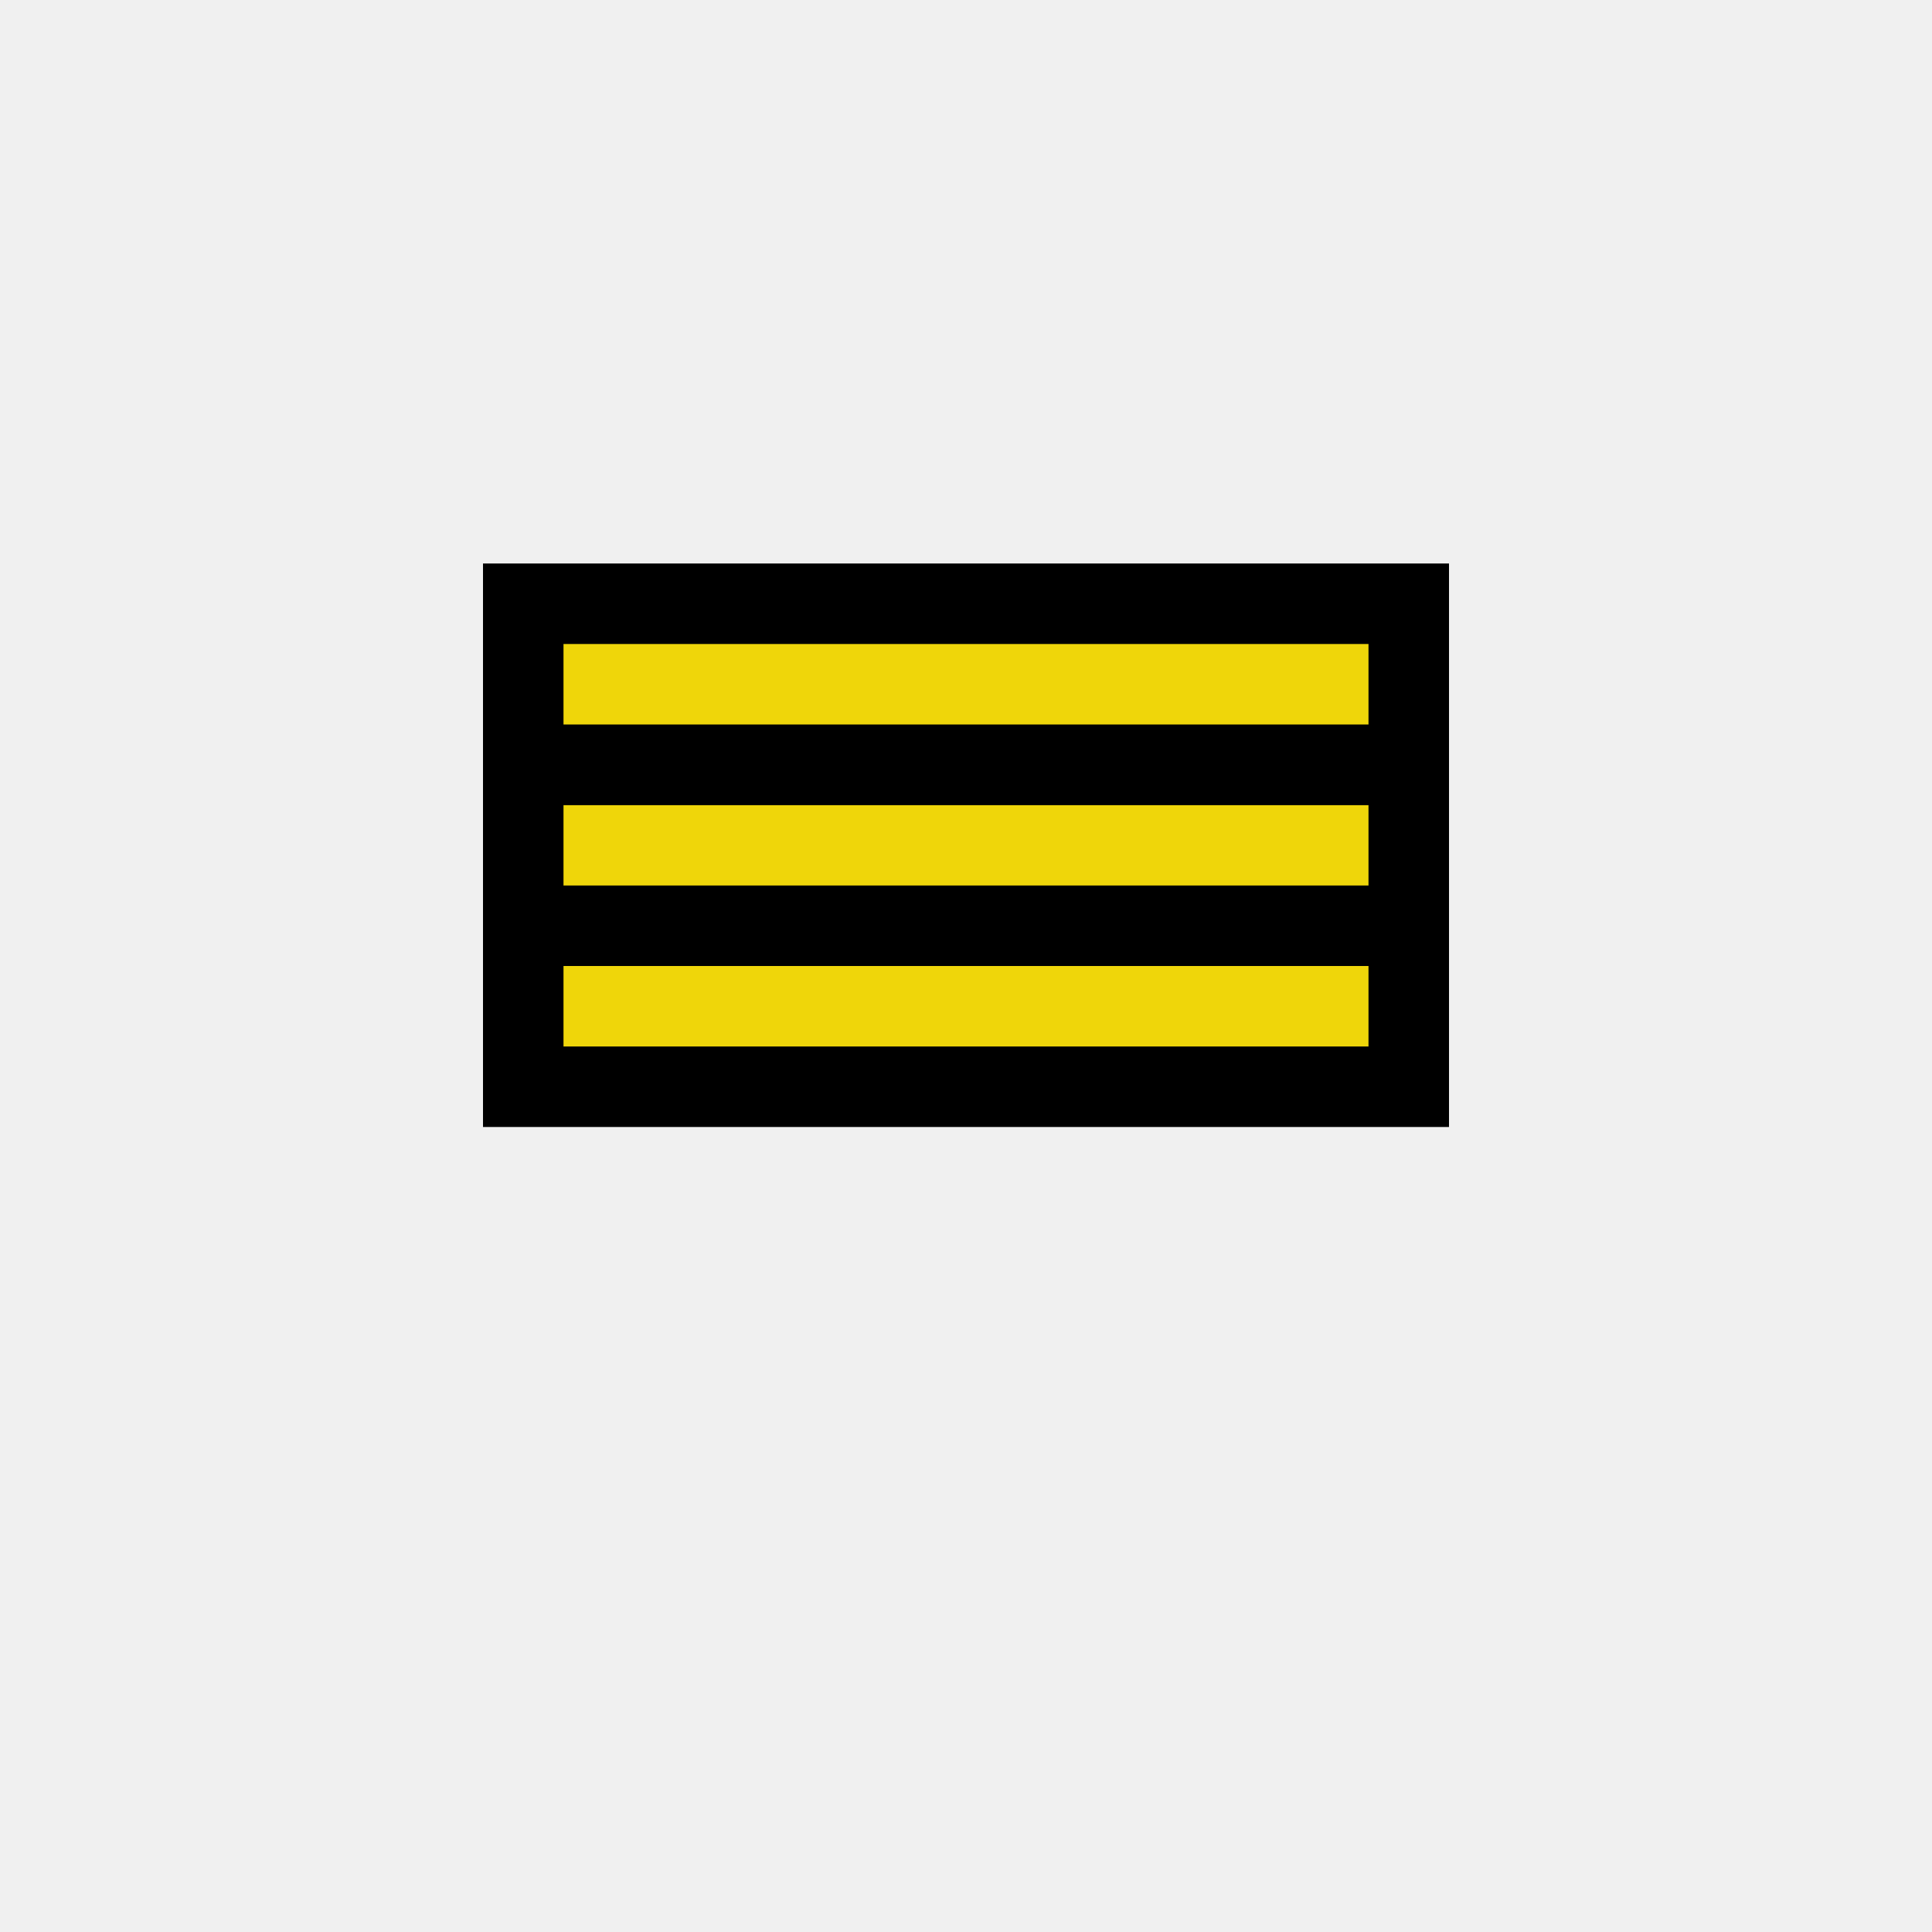
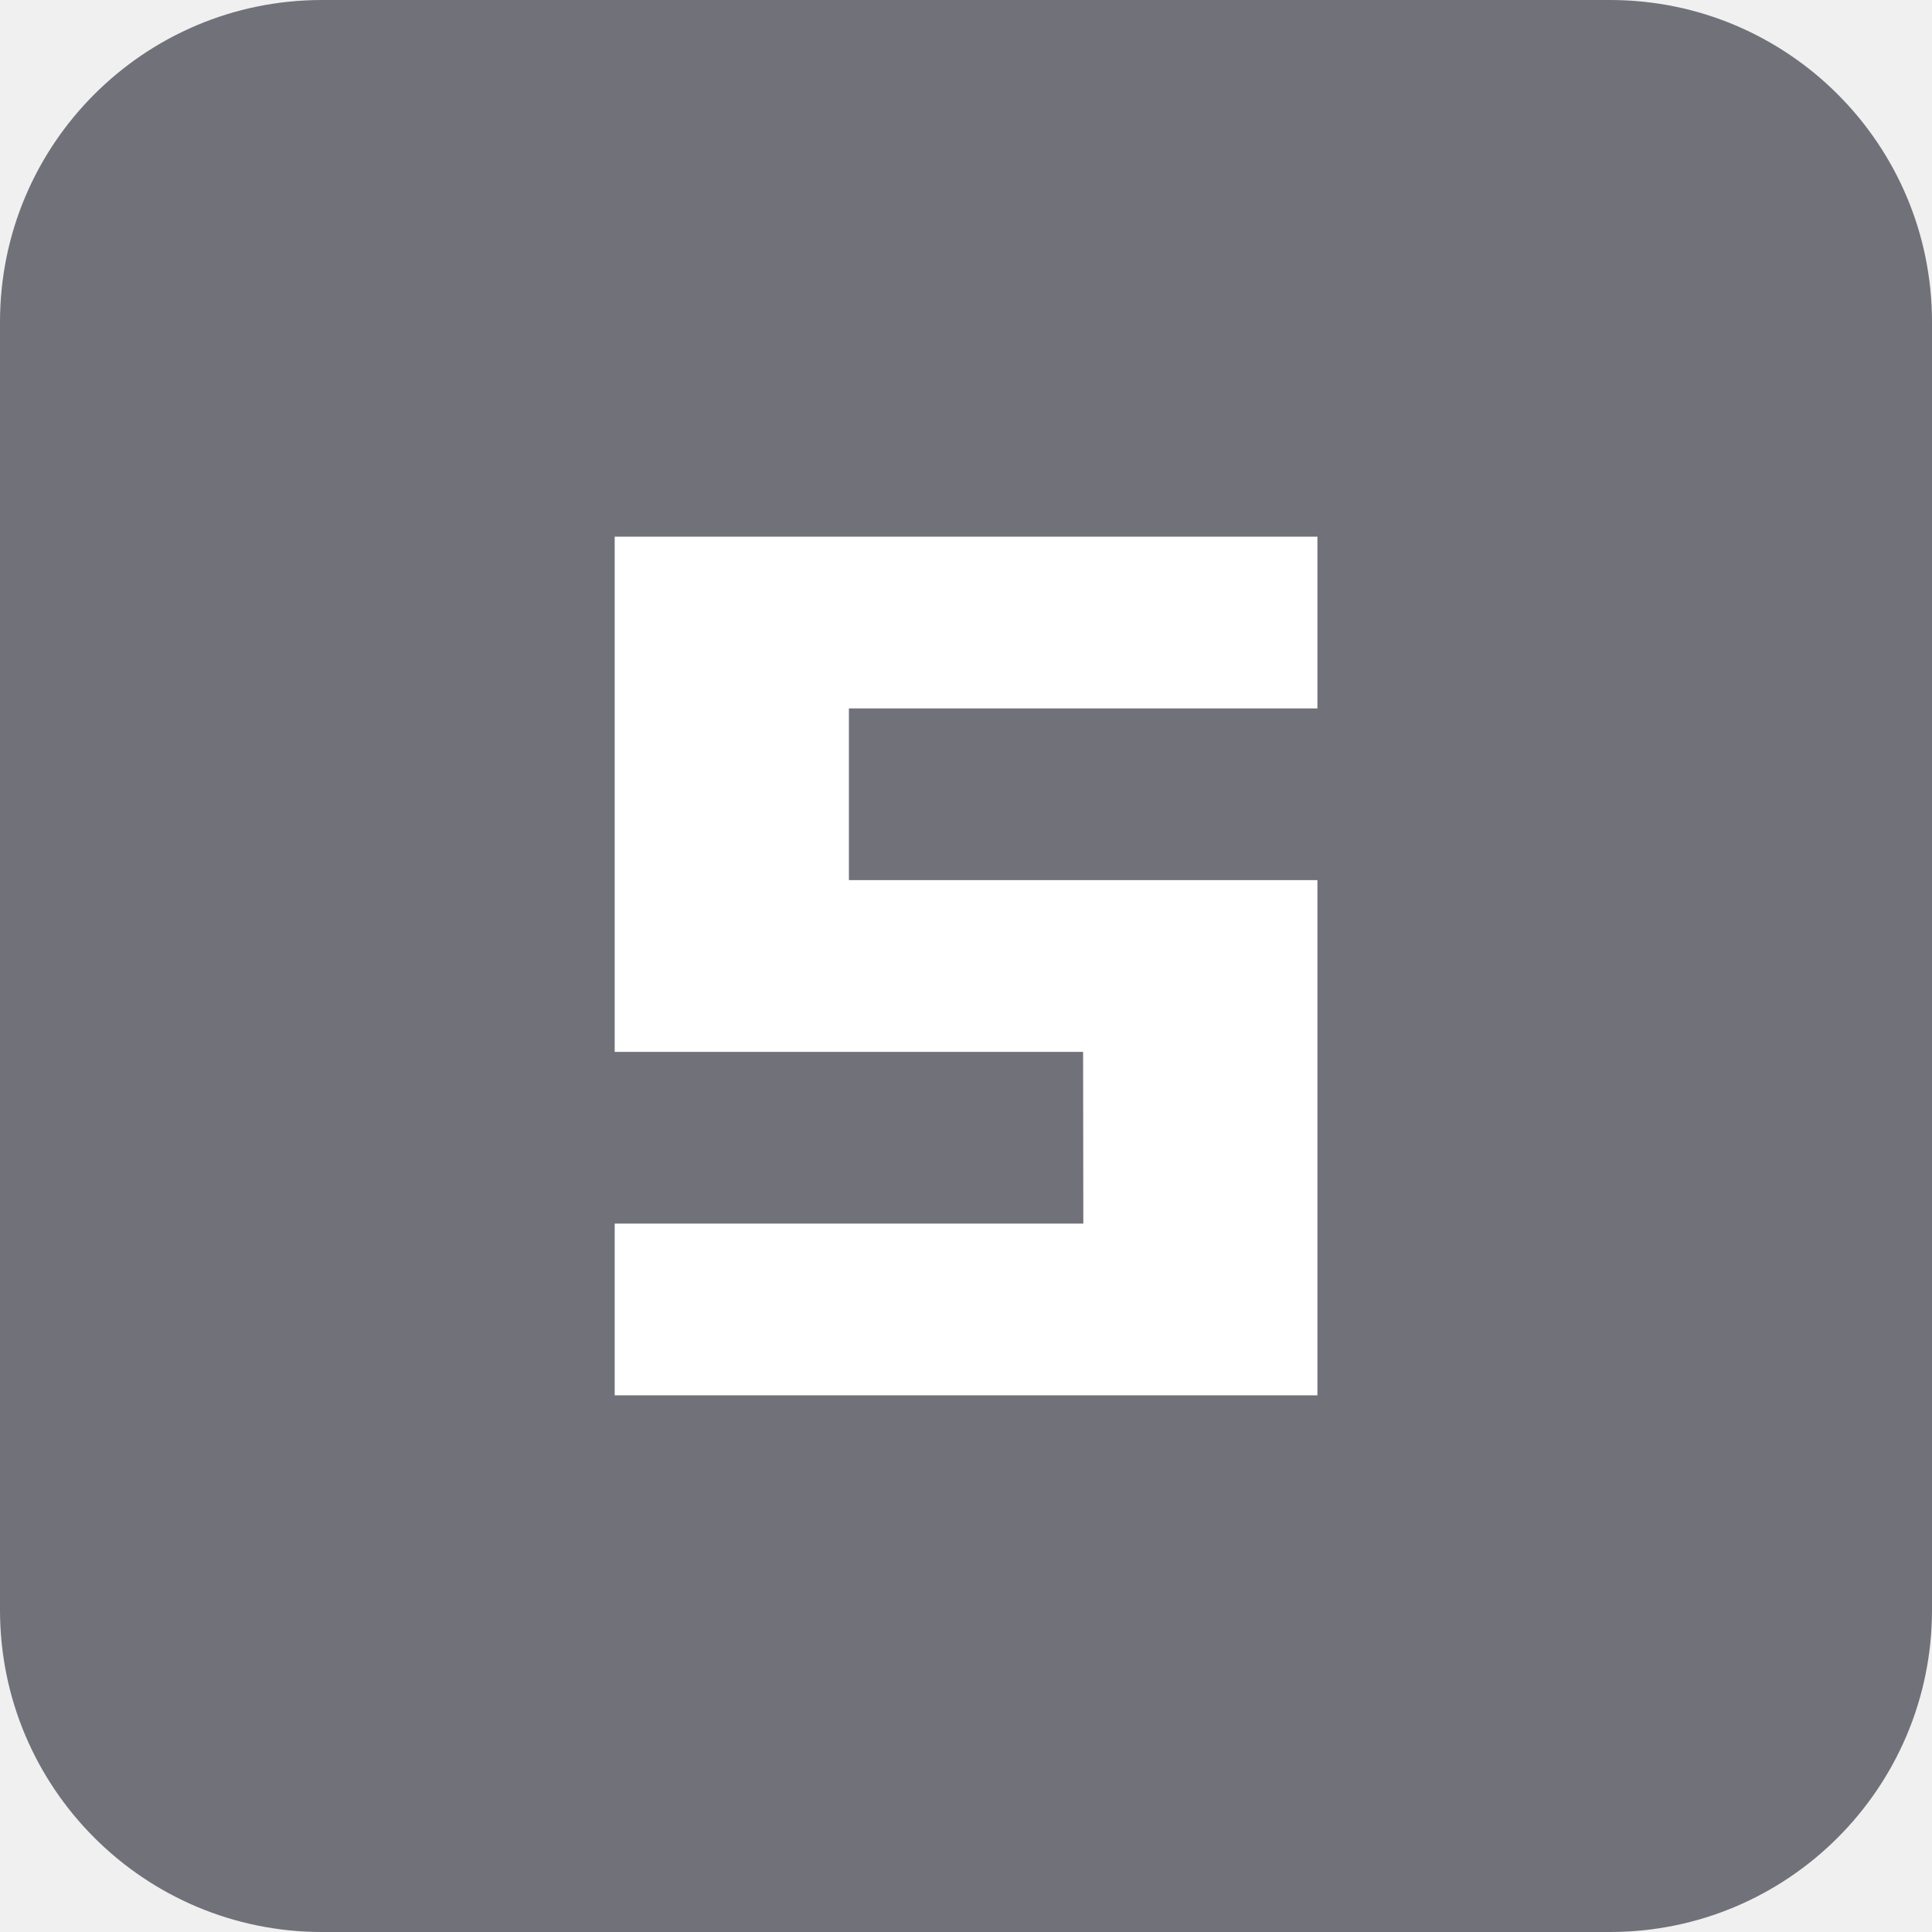
- <svg xmlns="http://www.w3.org/2000/svg" version="1.1" id="Layer_1" x="0px" y="0px" viewBox="0 0 24 24" style="enable-background:new 0 0 24 24;" xml:space="preserve">
-   <style type="text/css">
- 	.st0{fill:none;}
- 	.st1{fill:#EFD60A;}
- </style>
-   <rect class="st0" width="24" height="24" />
-   <g>
-     <rect x="6.5" y="11.5" class="st1" width="11" height="2" />
-     <path d="M18,14H6v-3h12V14z M7,13h10v-1H7V13z" />
-   </g>
-   <g>
-     <rect x="6.5" y="9.5" class="st1" width="11" height="2" />
-     <path d="M18,12H6V9h12V12z M7,11h10v-1H7V11z" />
-   </g>
-   <g>
-     <rect x="6.5" y="7.5" class="st1" width="11" height="2" />
-     <path d="M18,10H6V7h12V10z M7,9h10V8H7V9z" />
+ <svg xmlns="http://www.w3.org/2000/svg" width="18" height="18" viewBox="0 0 18 18">
+   <g id="그룹_22335" data-name="그룹 22335" transform="translate(-322 -184)">
+     <path id="패스_48159" data-name="패스 48159" d="M87.807,20.182h-12a3,3,0,0,1-3-3v-12a3,3,0,0,1,3-3h12a3,3,0,0,1,3,3v12a3,3,0,0,1-3,3" transform="translate(249.193 181.818)" fill="#71717a" />
+     <path id="패스_48160" data-name="패스 48160" d="M78.534,5.727h2.182v1.6H78.534Zm0,1.6h2.182v1.6H78.534Zm0,1.6h2.182v1.6H78.534Zm0,3.2h2.182v1.6H78.534Zm2.182-6.4H82.9v1.6H80.716Zm0,3.2H82.9v1.6H80.716Zm0,3.2H82.9v1.6H80.716Zm2.182-6.4h2.183v1.6H82.9Zm0,3.2h2.183v1.6H82.9Zm0,1.6h2.183v1.6H82.9Zm0,1.6h2.183v1.6H82.9Z" transform="translate(249.193 183.273)" fill="#fff" />
  </g>
</svg>
